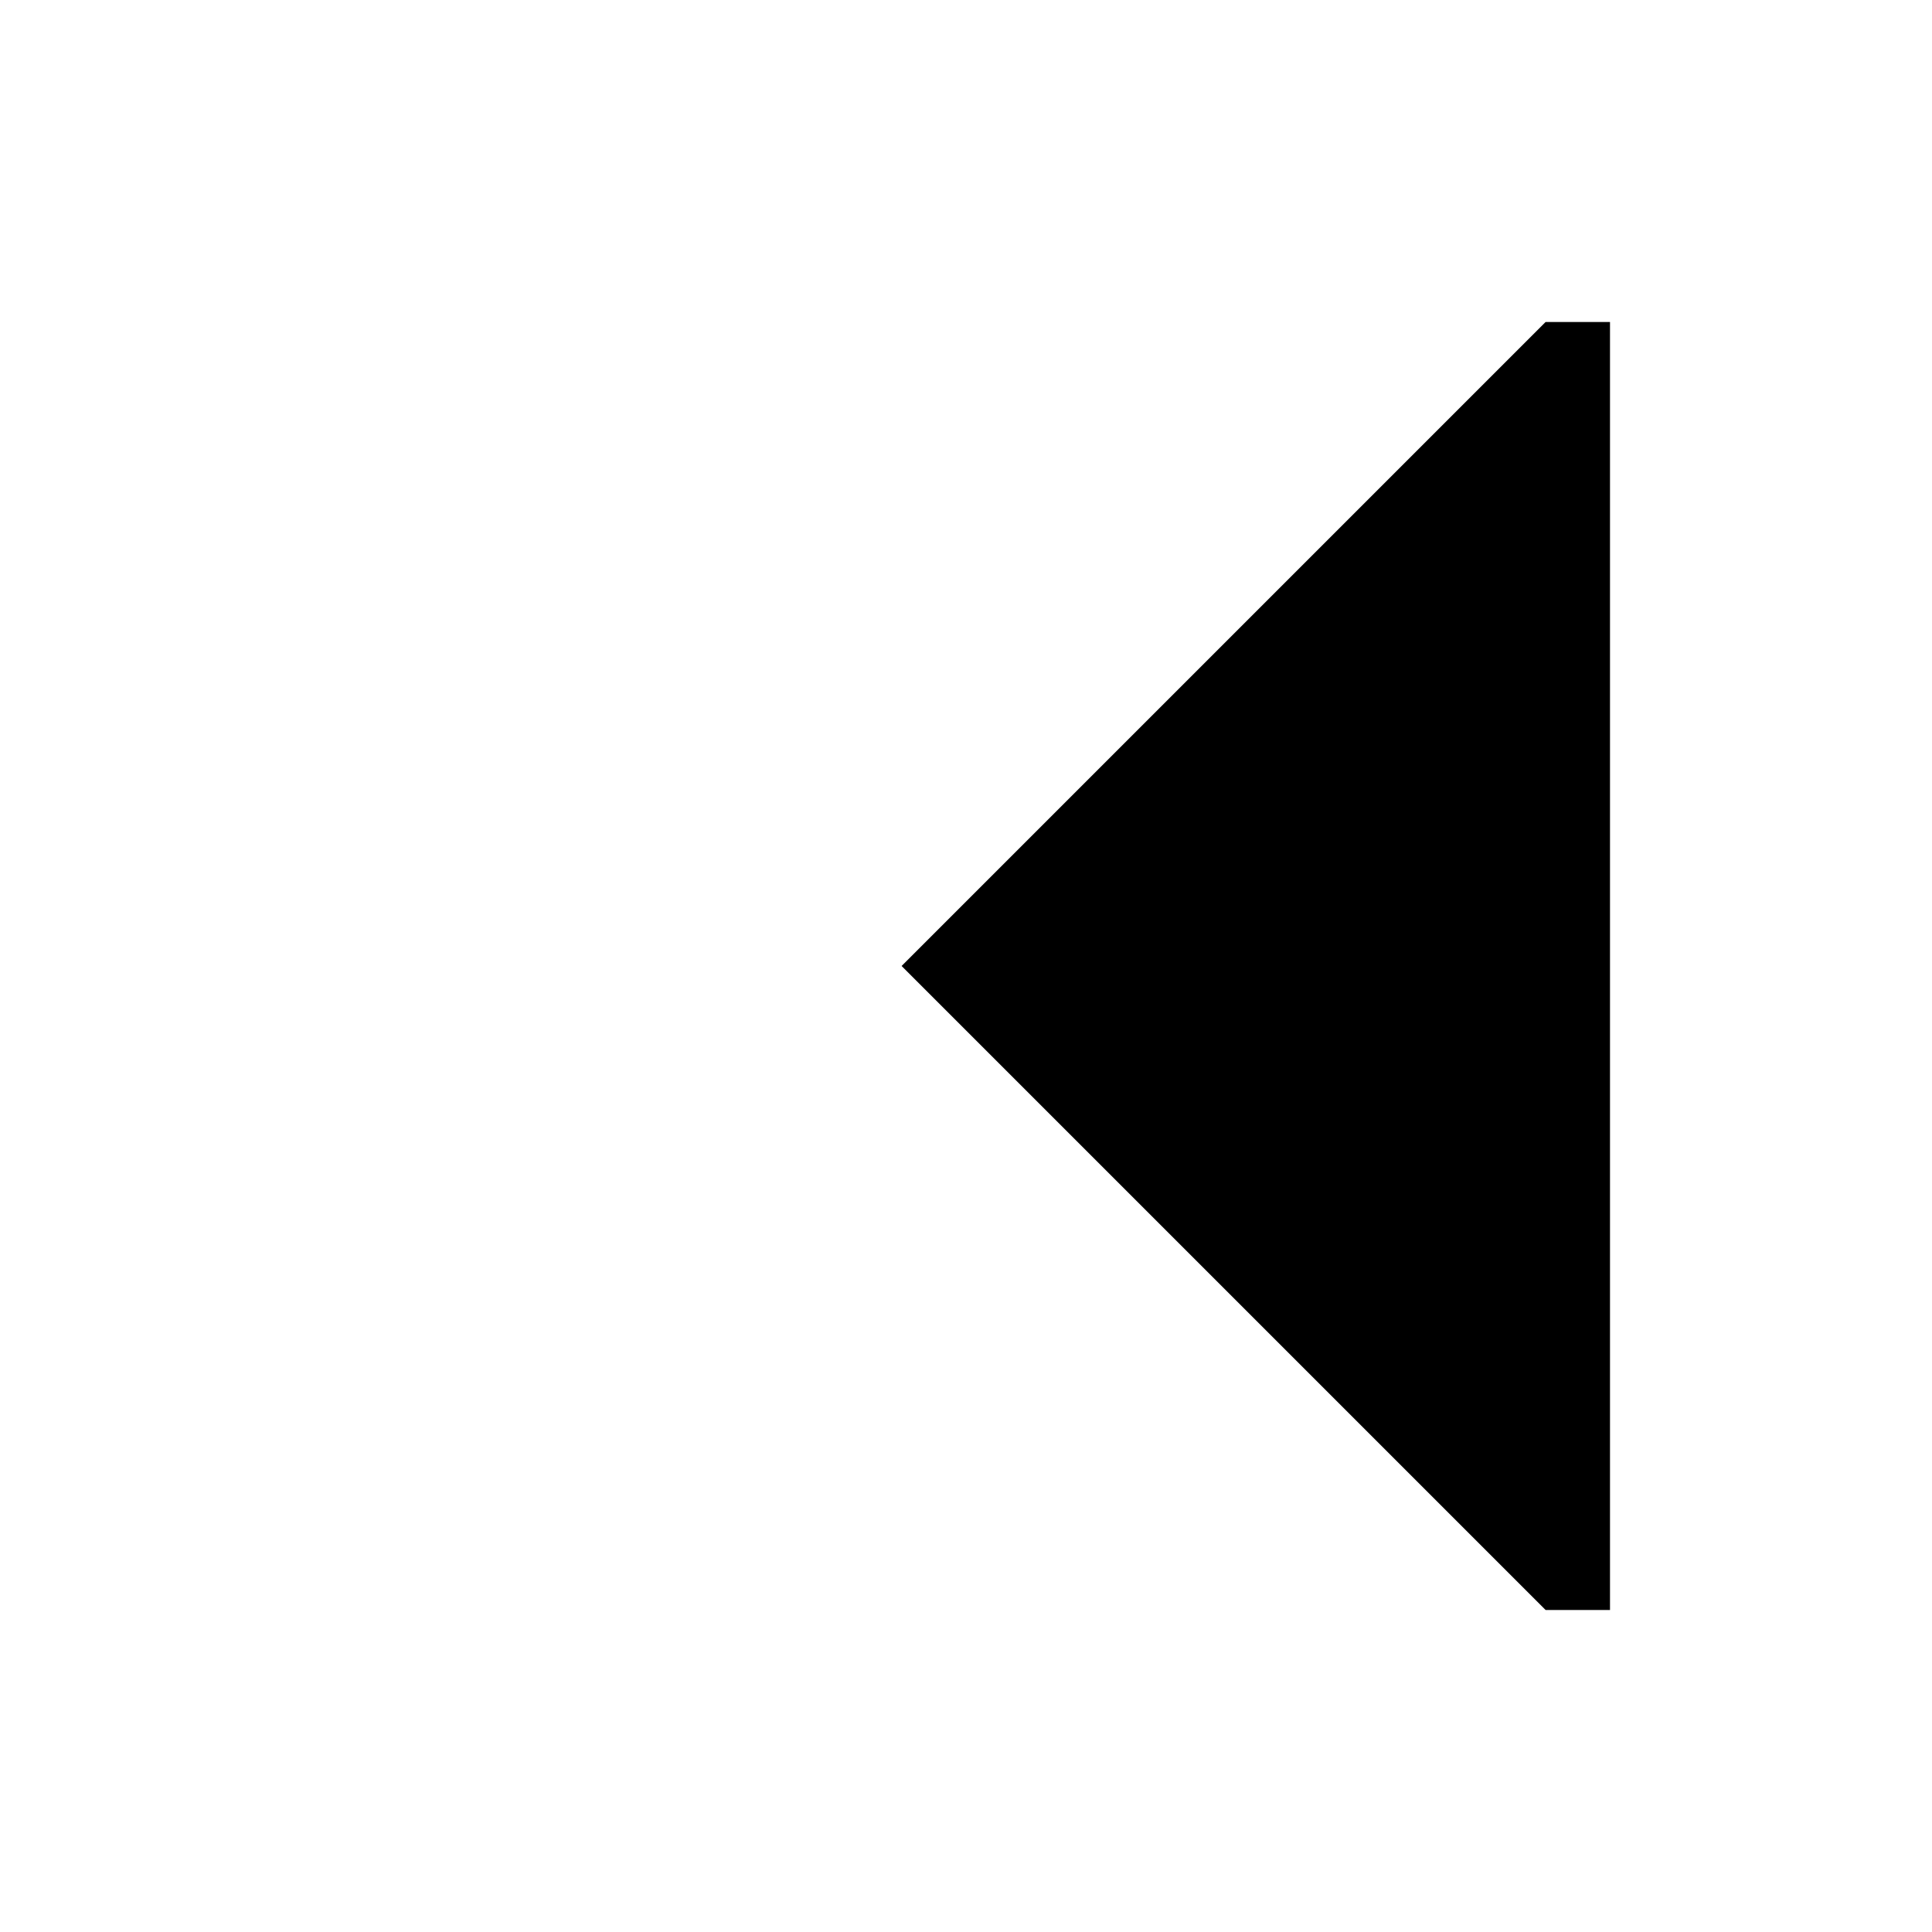
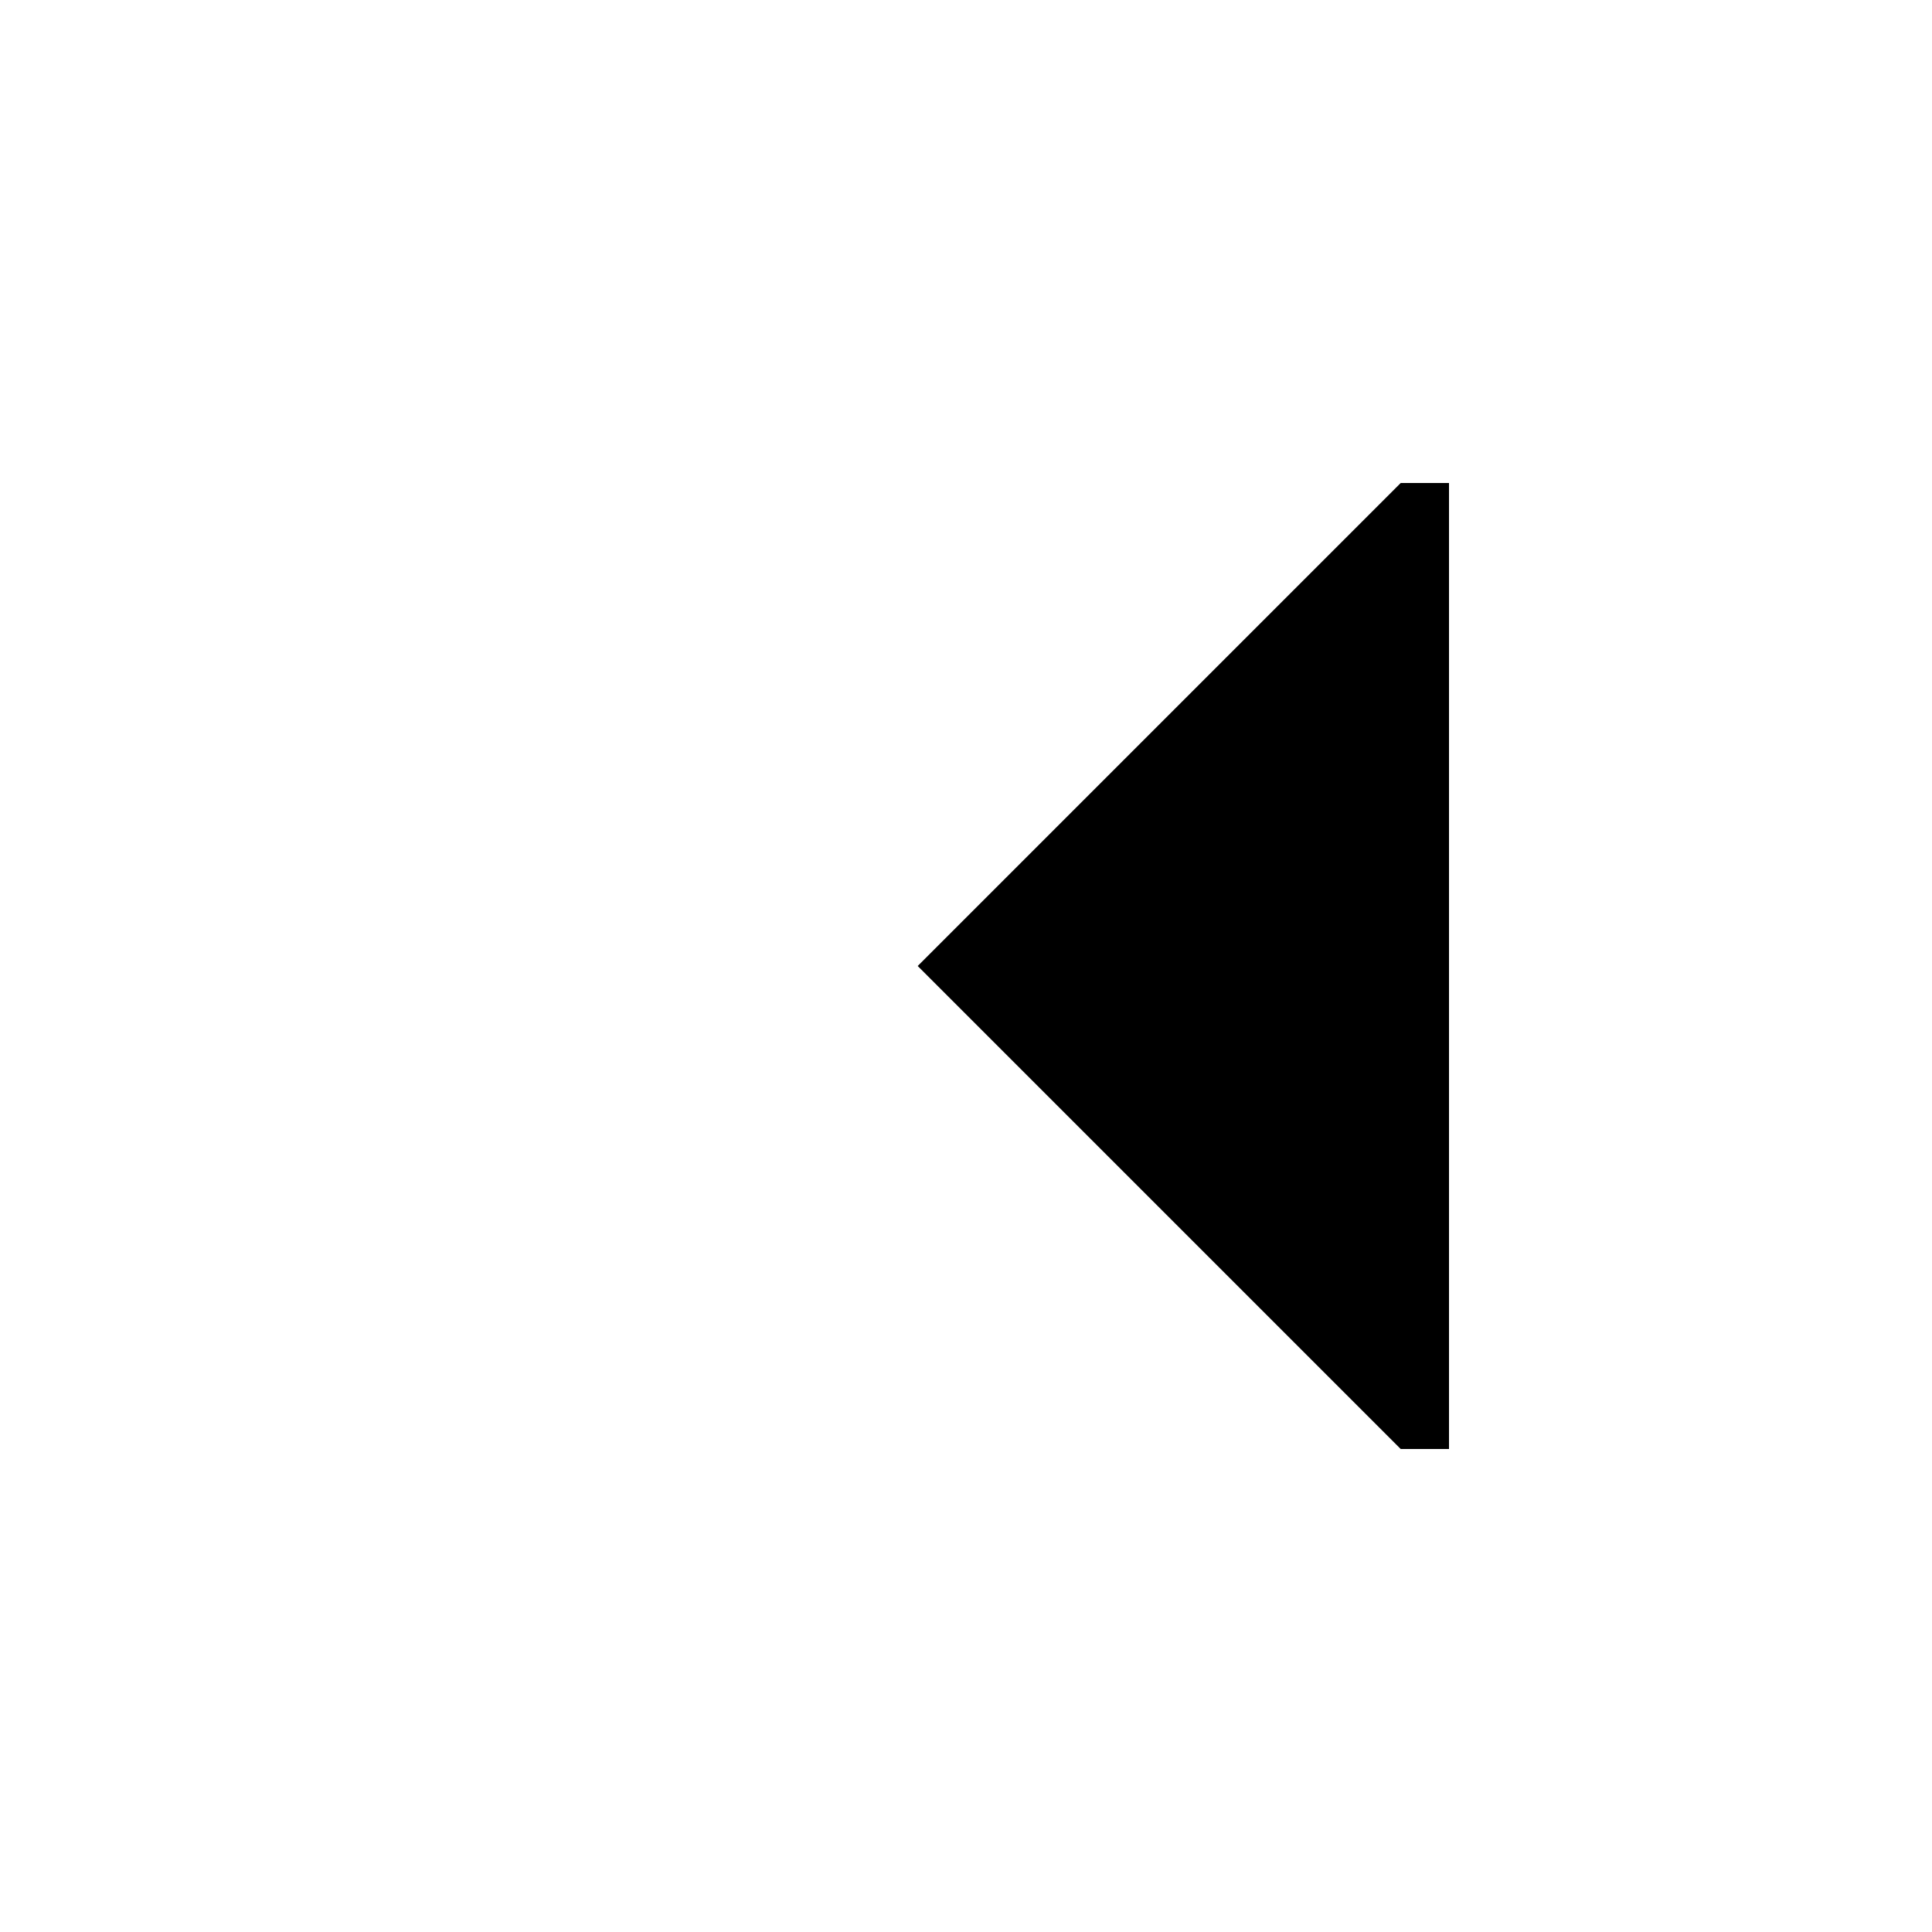
- <svg xmlns="http://www.w3.org/2000/svg" version="1.0" width="150" height="150" id="svg2">
+ <svg xmlns="http://www.w3.org/2000/svg" version="1.0" width="200" height="200" id="svg2">
  <defs id="defs4" />
-   <path d="M 70,75 L 120,25 L 125,25 L 125,125 L 120,125 L 70,75 z " id="rect2385" style="fill:#000000;fill-opacity:1;stroke:none;stroke-width:2;stroke-linecap:round;stroke-linejoin:round;stroke-miterlimit:4;stroke-opacity:1" />
+   <path d="M 95,100 L 145,50 L 150,50 L 150,150 L 145,150 L 95,100 z " style="fill:#000000;fill-opacity:1;stroke:none;stroke-width:2;stroke-linecap:round;stroke-linejoin:round;stroke-miterlimit:4;stroke-opacity:1" id="rect2385" />
</svg>
